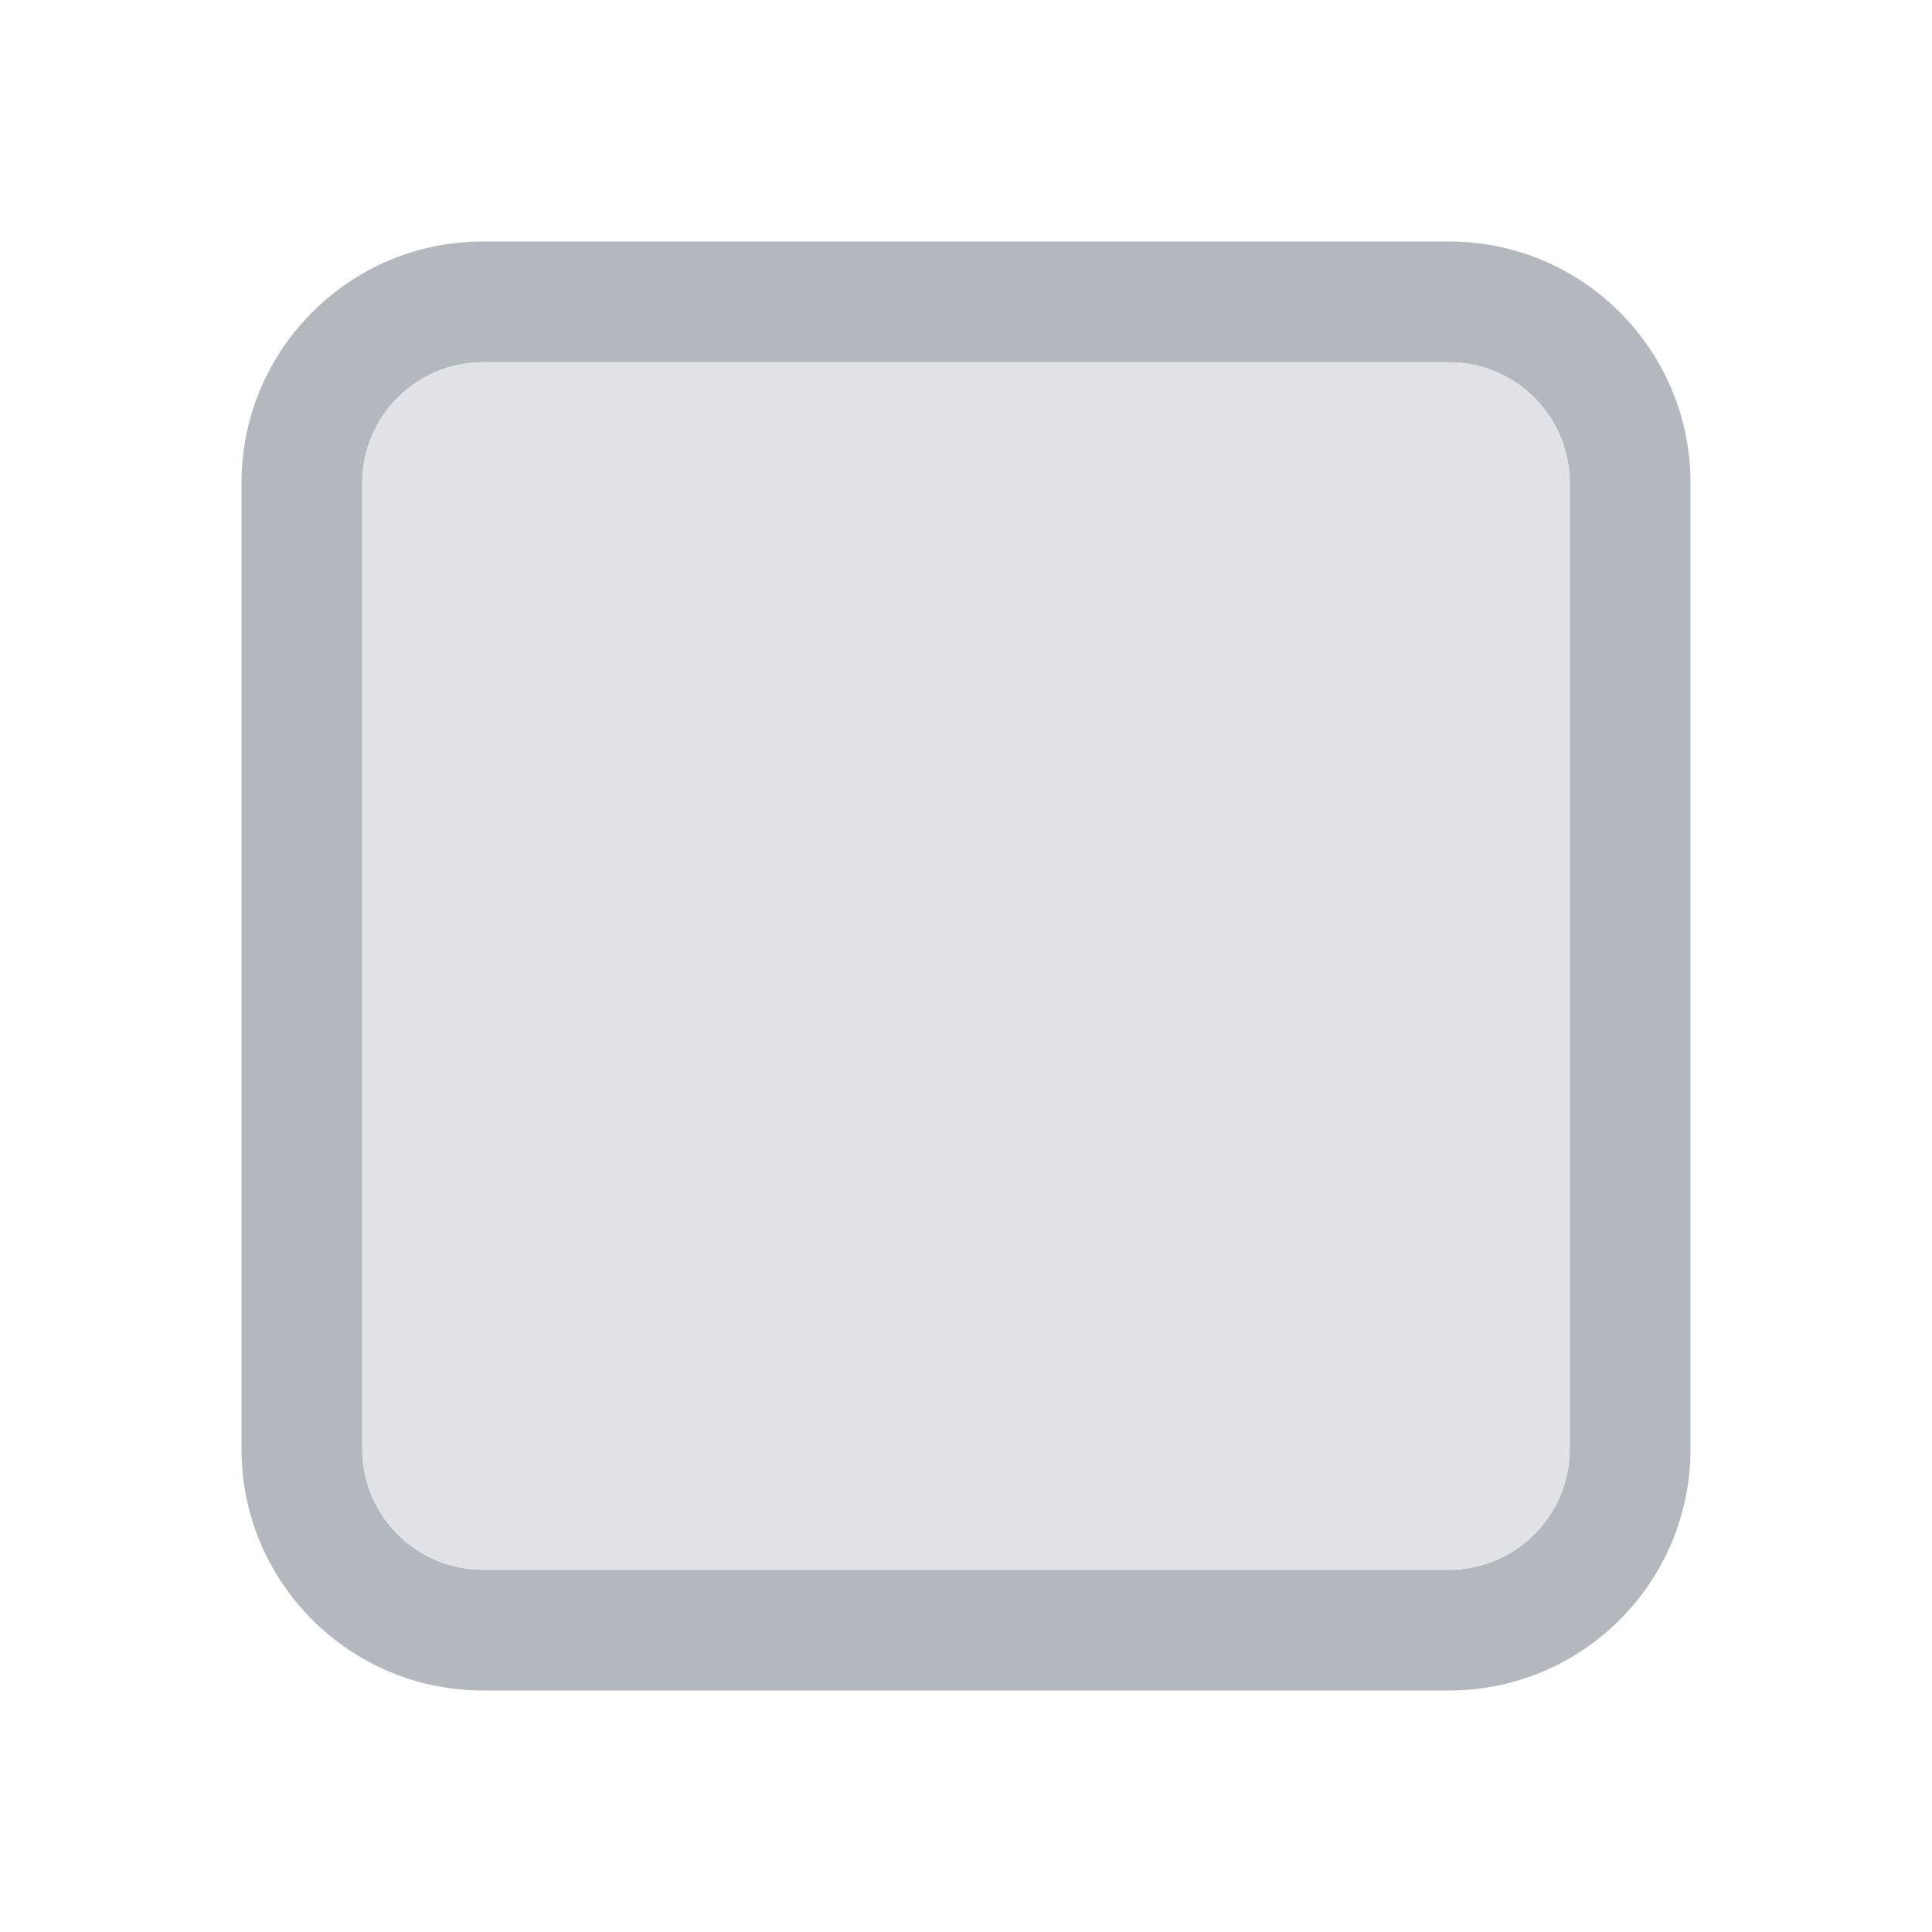
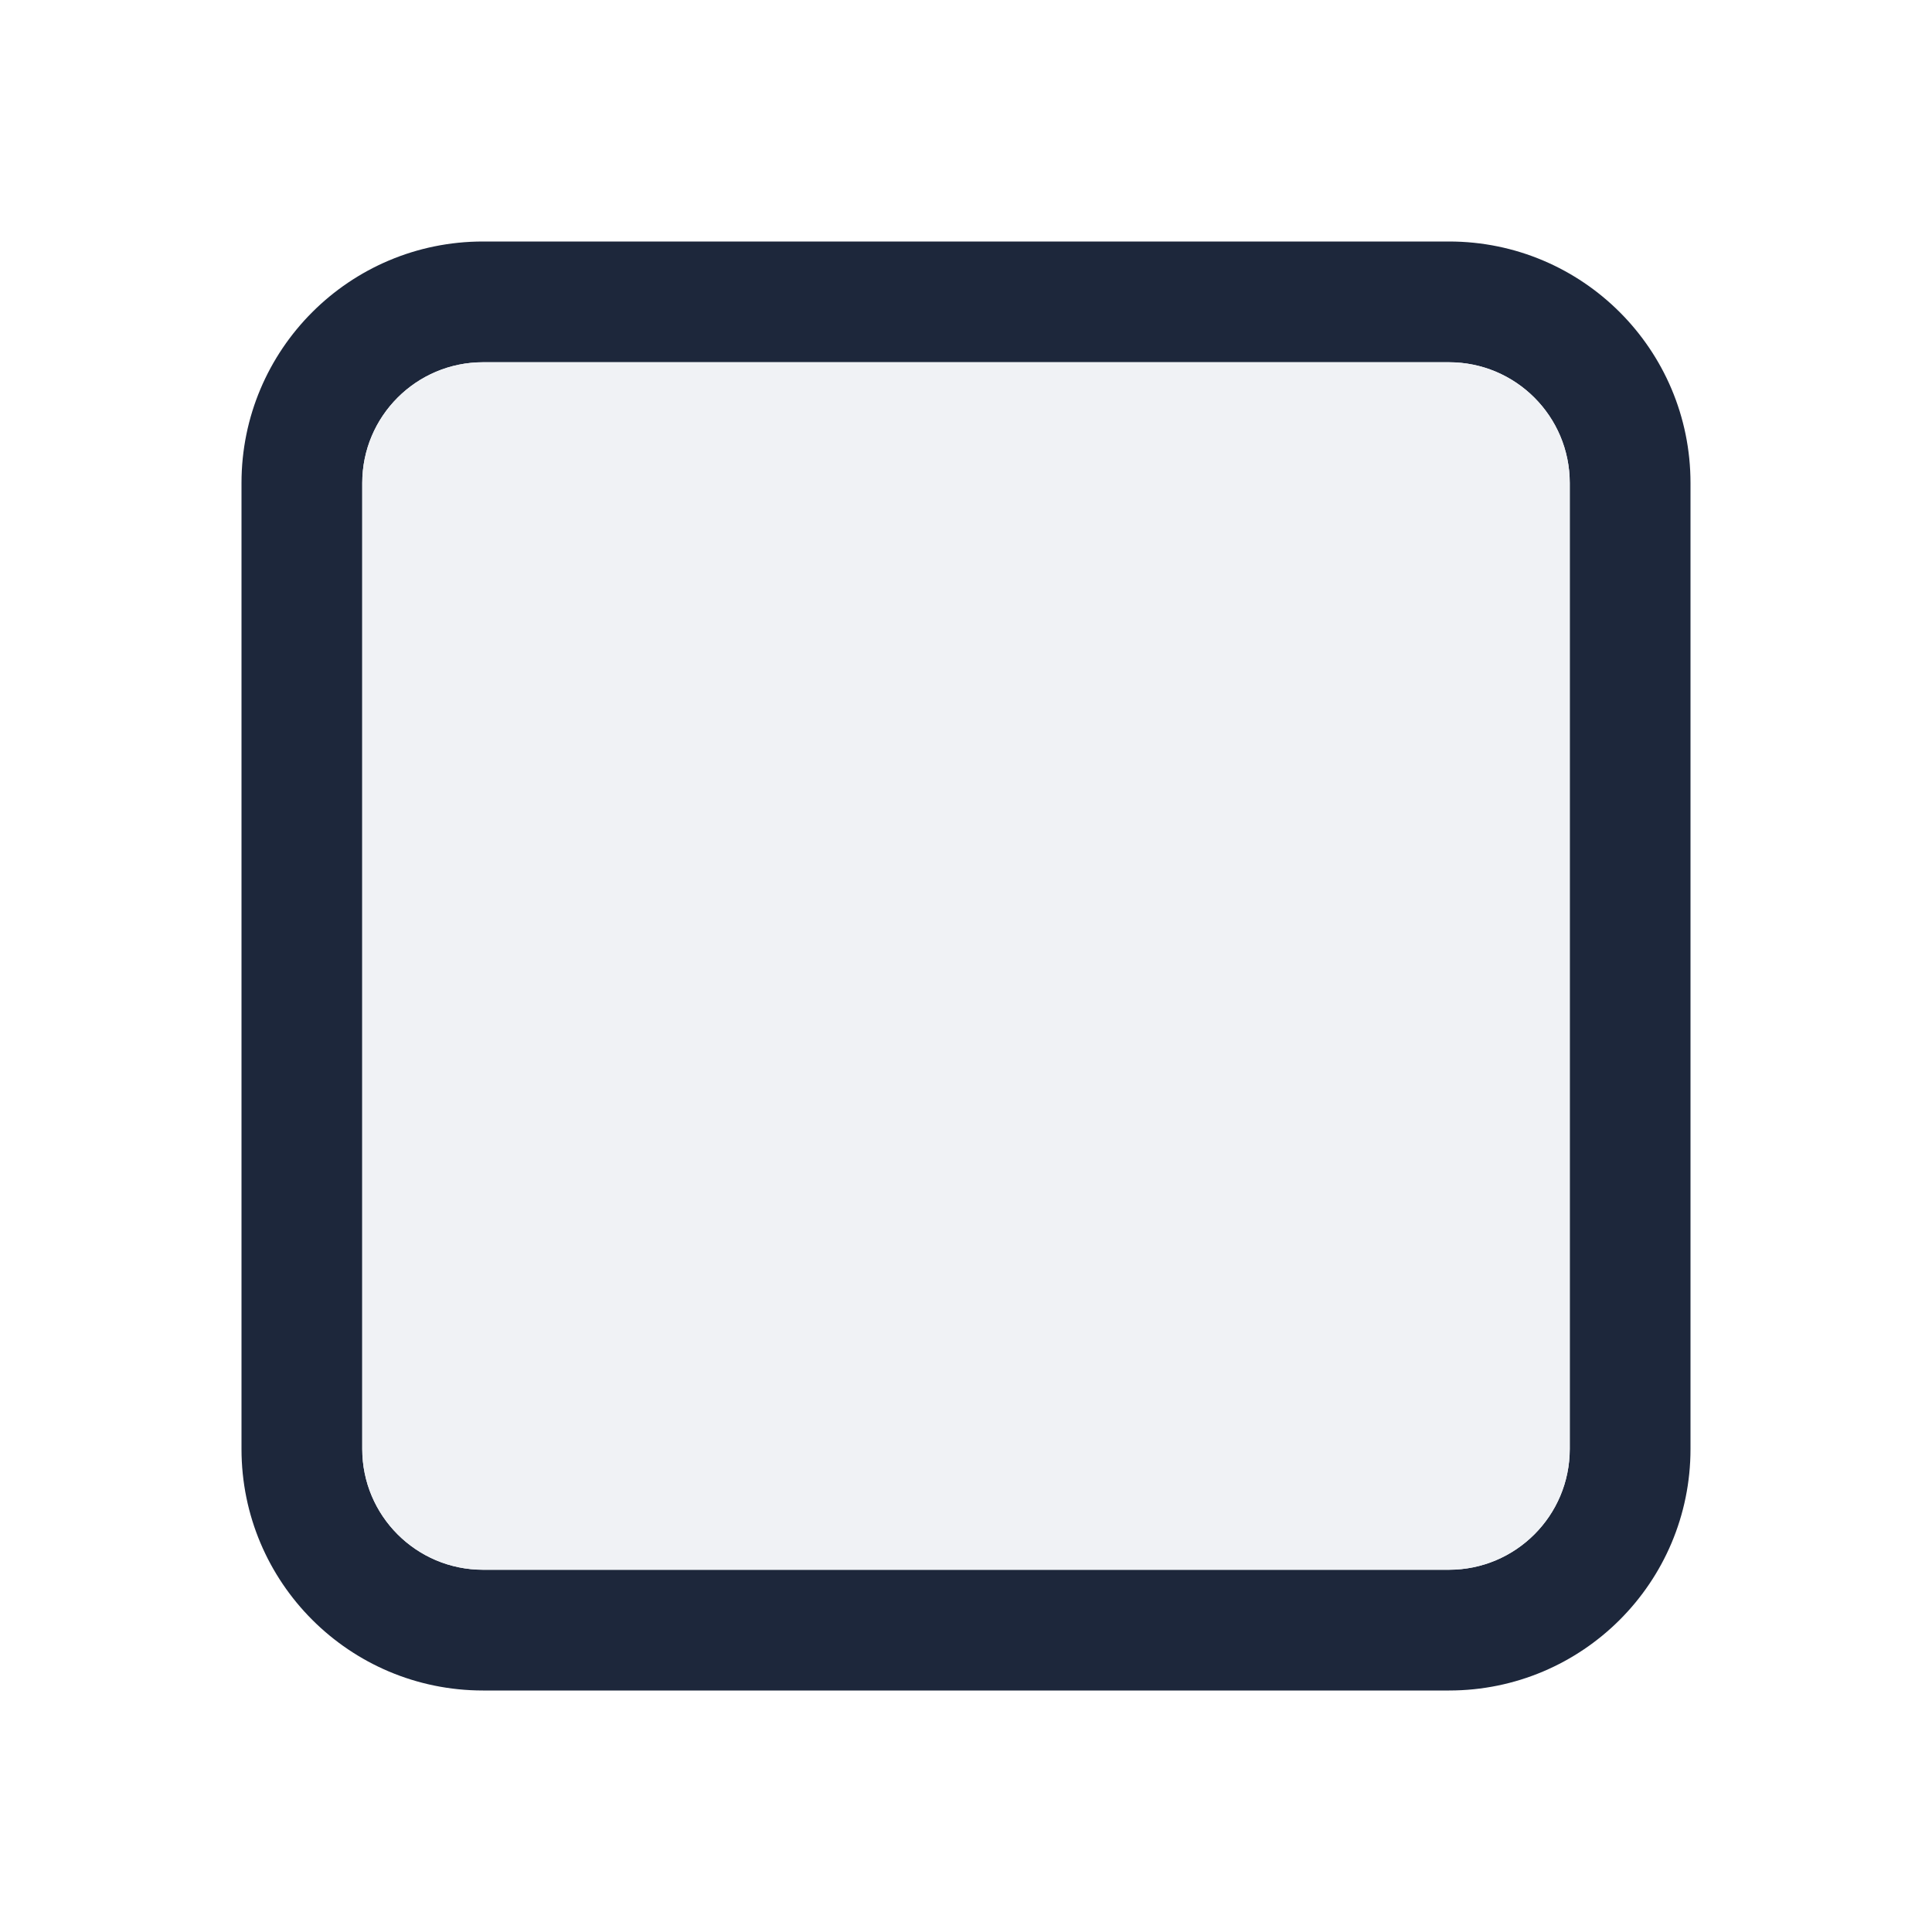
- <svg xmlns="http://www.w3.org/2000/svg" width="16" height="16" viewBox="0 0 16 16">
-   <g fill="none" fill-rule="evenodd">
-     <path d="M0 0h16v16H0z" />
-     <path fill="#B3B8BE" fill-rule="nonzero" d="M4 3a1 1 0 0 0-1 1v8a1 1 0 0 0 1 1h8a1 1 0 0 0 1-1V4a1 1 0 0 0-1-1H4zm0-1h8a2 2 0 0 1 2 2v8a2 2 0 0 1-2 2H4a2 2 0 0 1-2-2V4a2 2 0 0 1 2-2z" />
-     <rect width="10" height="10" x="3" y="3" fill="#E0E2E5" rx="1" />
+ <svg xmlns="http://www.w3.org/2000/svg" width="16px" height="16px" viewBox="0 0 16 16" version="1.1">
+   <g id="Iconsheet" stroke="none" stroke-width="1" fill="none" fill-rule="evenodd">
+     <g id="Iconfont" transform="translate(-981, -991)">
+       <g id="Icon/checkboxBlankHover" transform="translate(981, 991)">
+         <g id="checkboxBlank">
+           <rect id="Rectangle-4" x="0" y="0" width="16" height="16" />
+           <path d="M4,3 C3.448,3 3,3.448 3,4 L3,12 C3,12.552 3.448,13 4,13 L12,13 C12.552,13 13,12.552 13,12 L13,4 C13,3.448 12.552,3 12,3 L4,3 Z M12,2 C13.105,2 14,2.895 14,4 L14,12 C14,13.105 13.105,14 12,14 L4,14 C2.895,14 2,13.105 2,12 L2,4 C2,2.895 2.895,2 4,2 L12,2 Z" id="Combined-Shape" fill="#1D273B" />
+           <rect id="Rectangle-2" fill="#F0F2F5" x="3" y="3" width="10" height="10" rx="1" />
+         </g>
+       </g>
+     </g>
  </g>
</svg>
